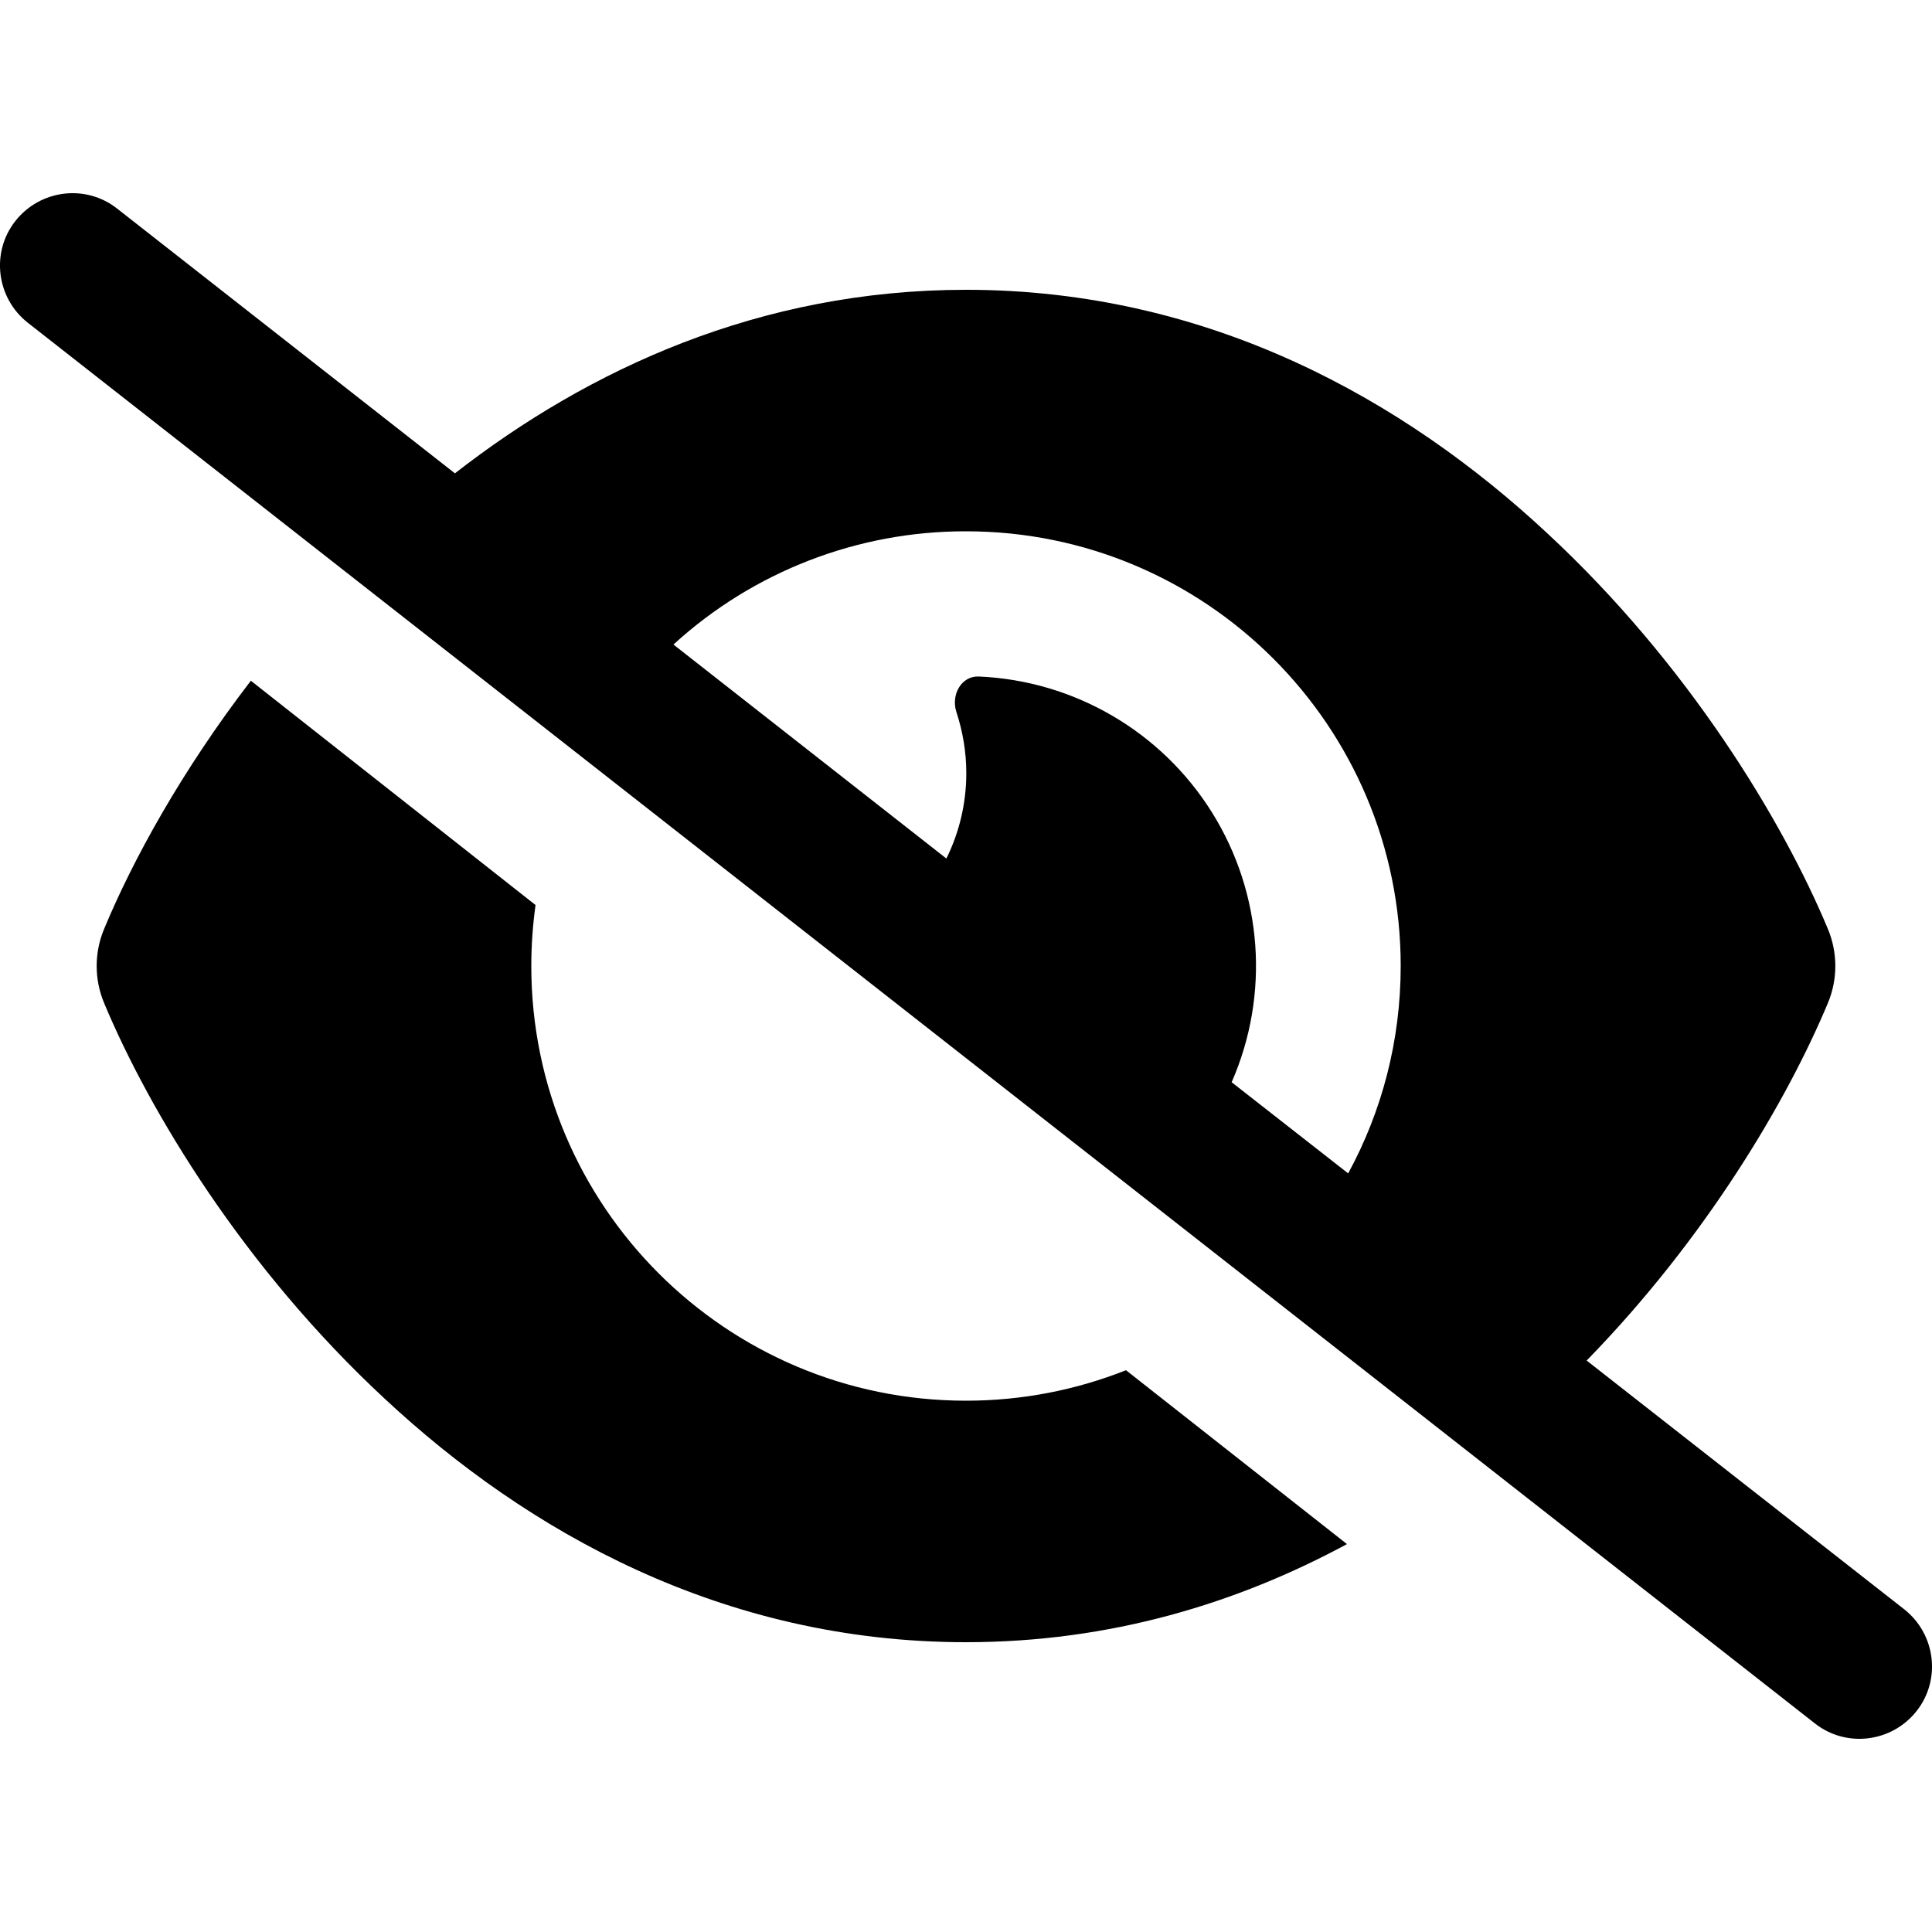
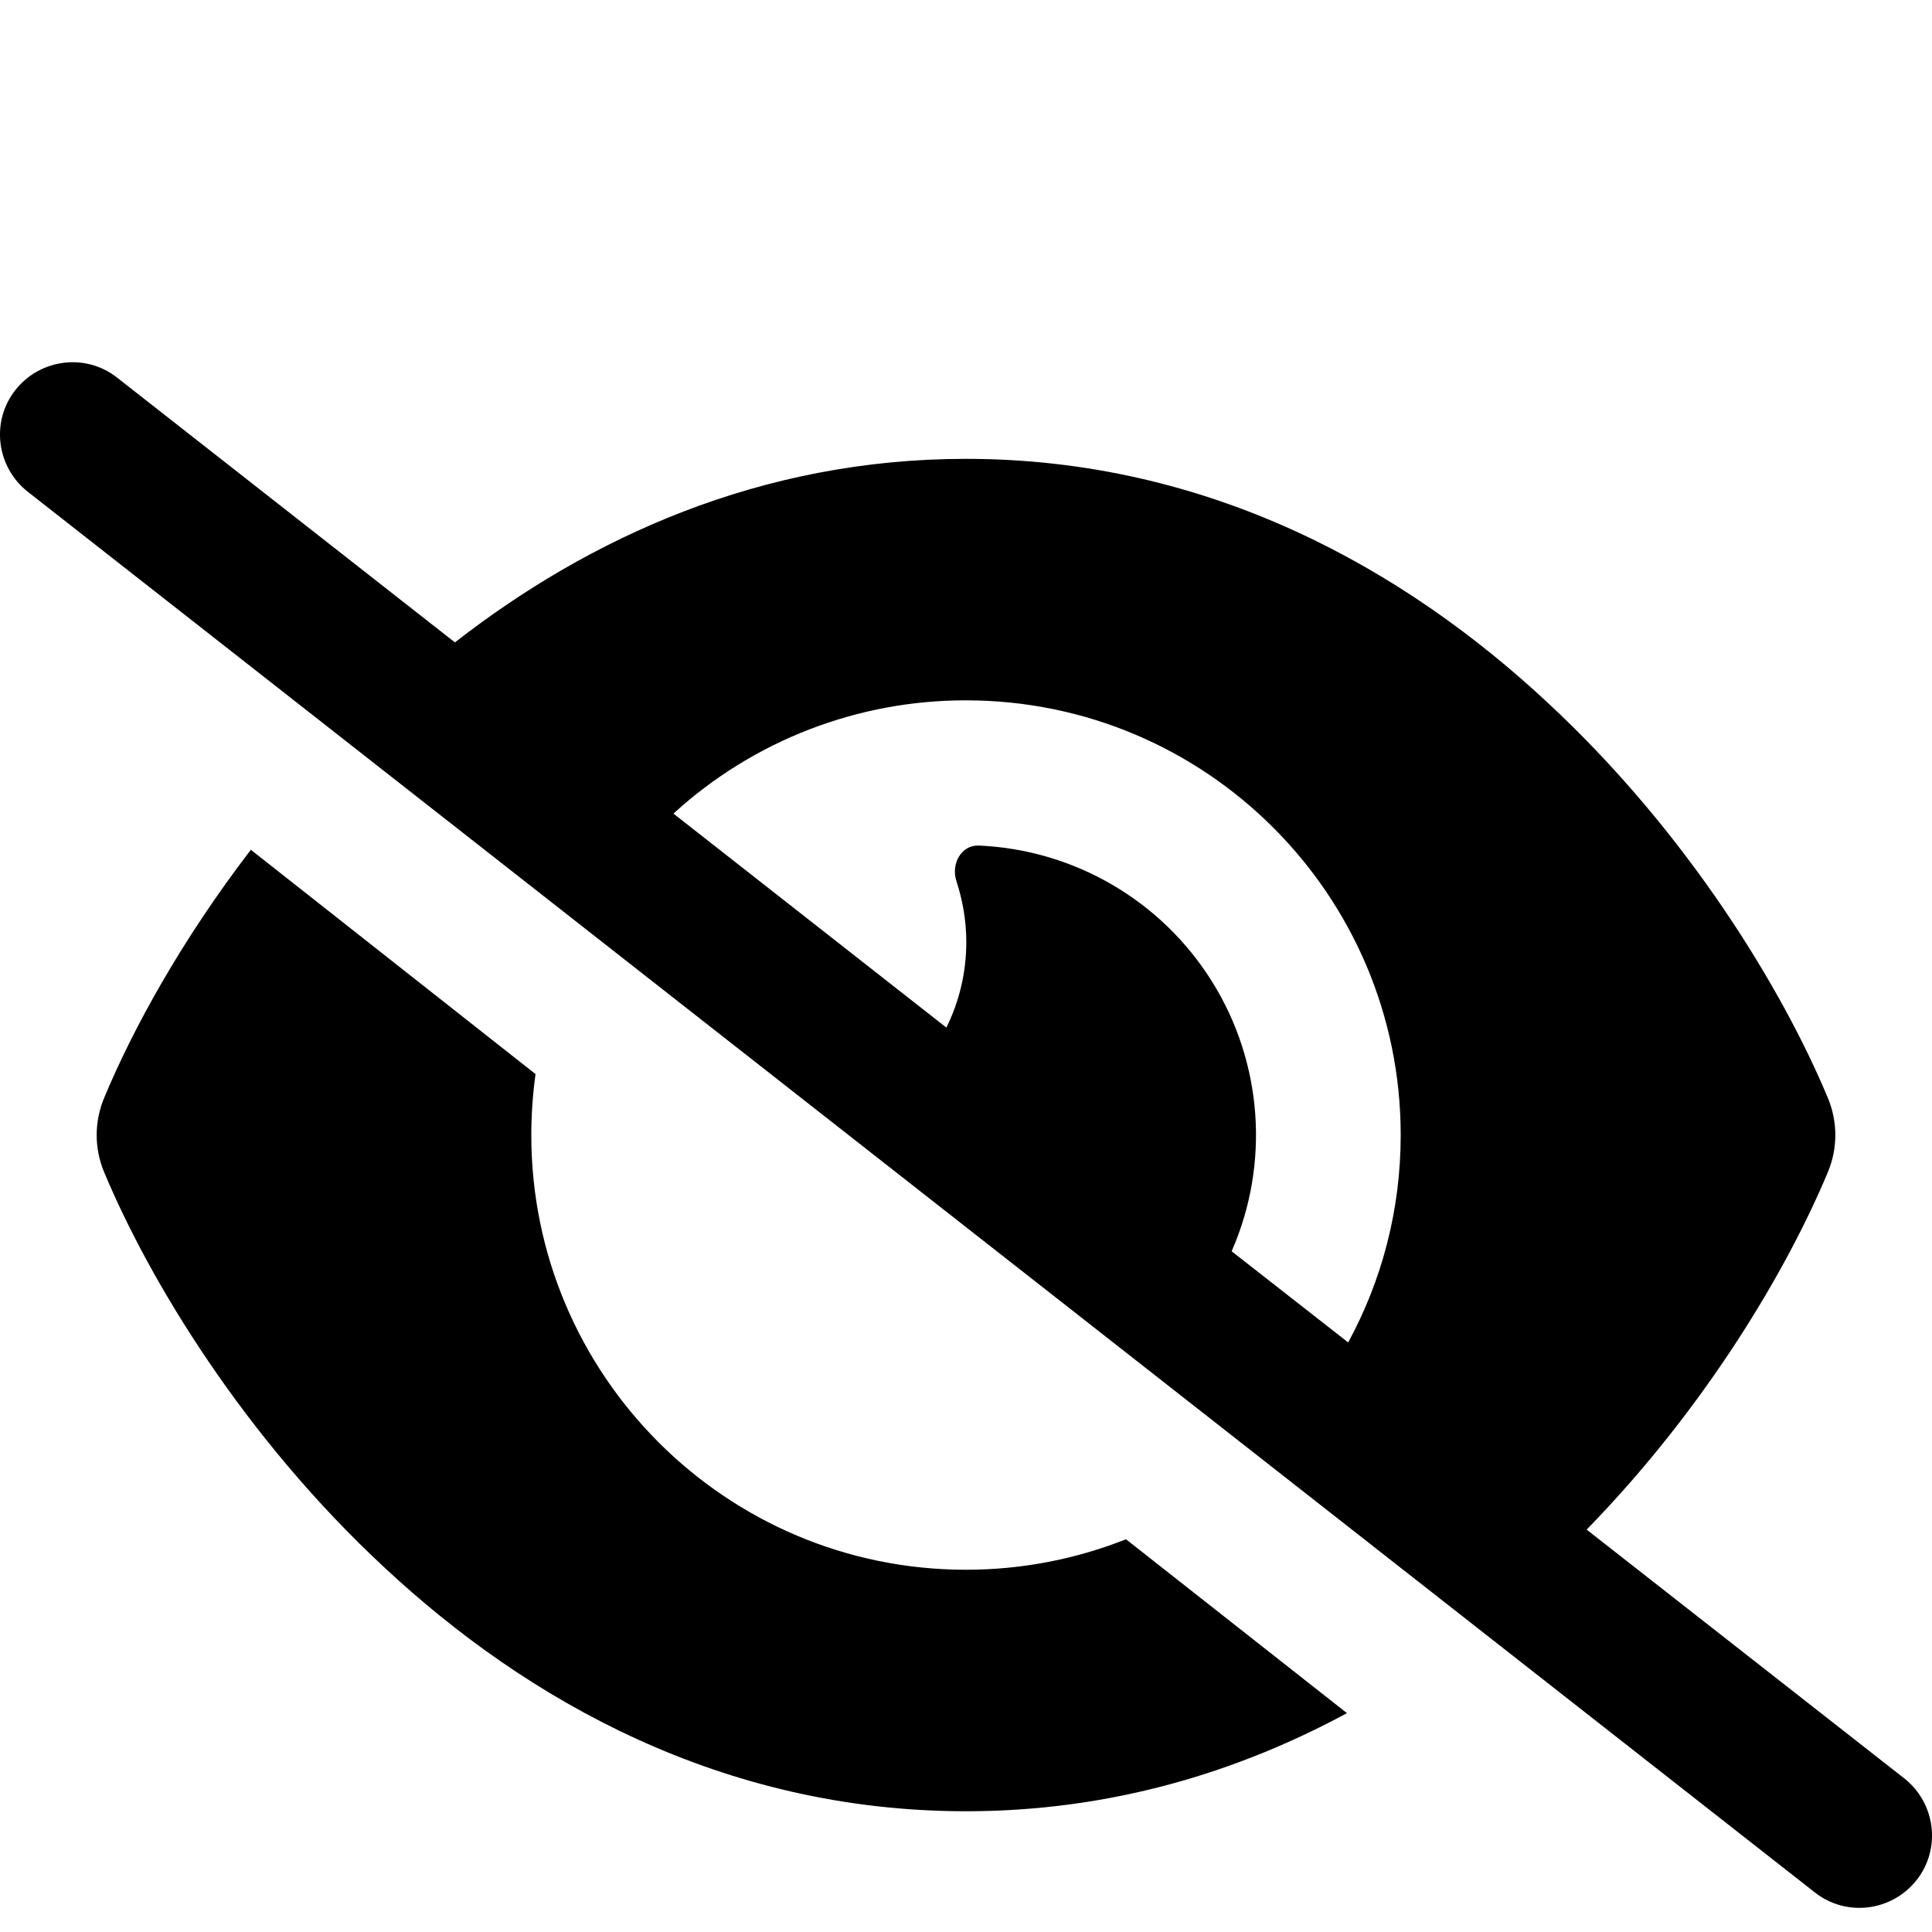
- <svg xmlns="http://www.w3.org/2000/svg" width="20" height="20" viewBox="0 0 640 512">
+ <svg xmlns="http://www.w3.org/2000/svg" width="20" height="20" viewBox="0 0 640 400">
  <path d="M38.8 5.1C28.4-3.1 13.3-1.2 5.1 9.2s-6.3 25.5 4.1 33.7l592 464c10.4 8.2 25.5 6.3 33.7-4.1s6.3-25.5-4.1-33.7l-105.2-82.4c39.6-40.6 66.4-86.1 79.9-118.4a31.8 31.8 0 0 0 0-24.6c-14.9-35.7-46.2-87.7-93-131.1C465.5 68.8 400.8 32 320 32c-68.2 0-125 26.3-169.3 60.8L38.8 5.1zm184.3 144.4A143.3 143.3 0 0 1 320 112c79.5 0 144 64.5 144 144 0 24.9-6.3 48.3-17.4 68.7L408 294.5a95.97 95.97 0 0 0-83.8-134.4c-5.8-.2-9.2 6.1-7.4 11.7 2.1 6.4 3.3 13.2 3.3 20.3 0 10.2-2.4 19.8-6.6 28.3l-90.3-70.8zM373 389.9c-16.4 6.5-34.3 10.1-53 10.1-79.5 0-144-64.5-144-144 0-6.9.5-13.6 1.4-20.2l-94.3-74.3c-22.8 29.7-39.1 59.3-48.6 82.2a31.8 31.8 0 0 0 0 24.6c14.9 35.7 46.2 87.7 93 131.1 47 43.8 111.7 80.6 192.5 80.6 47.8 0 89.9-12.9 126.2-32.5L373 389.9z" />
</svg>
